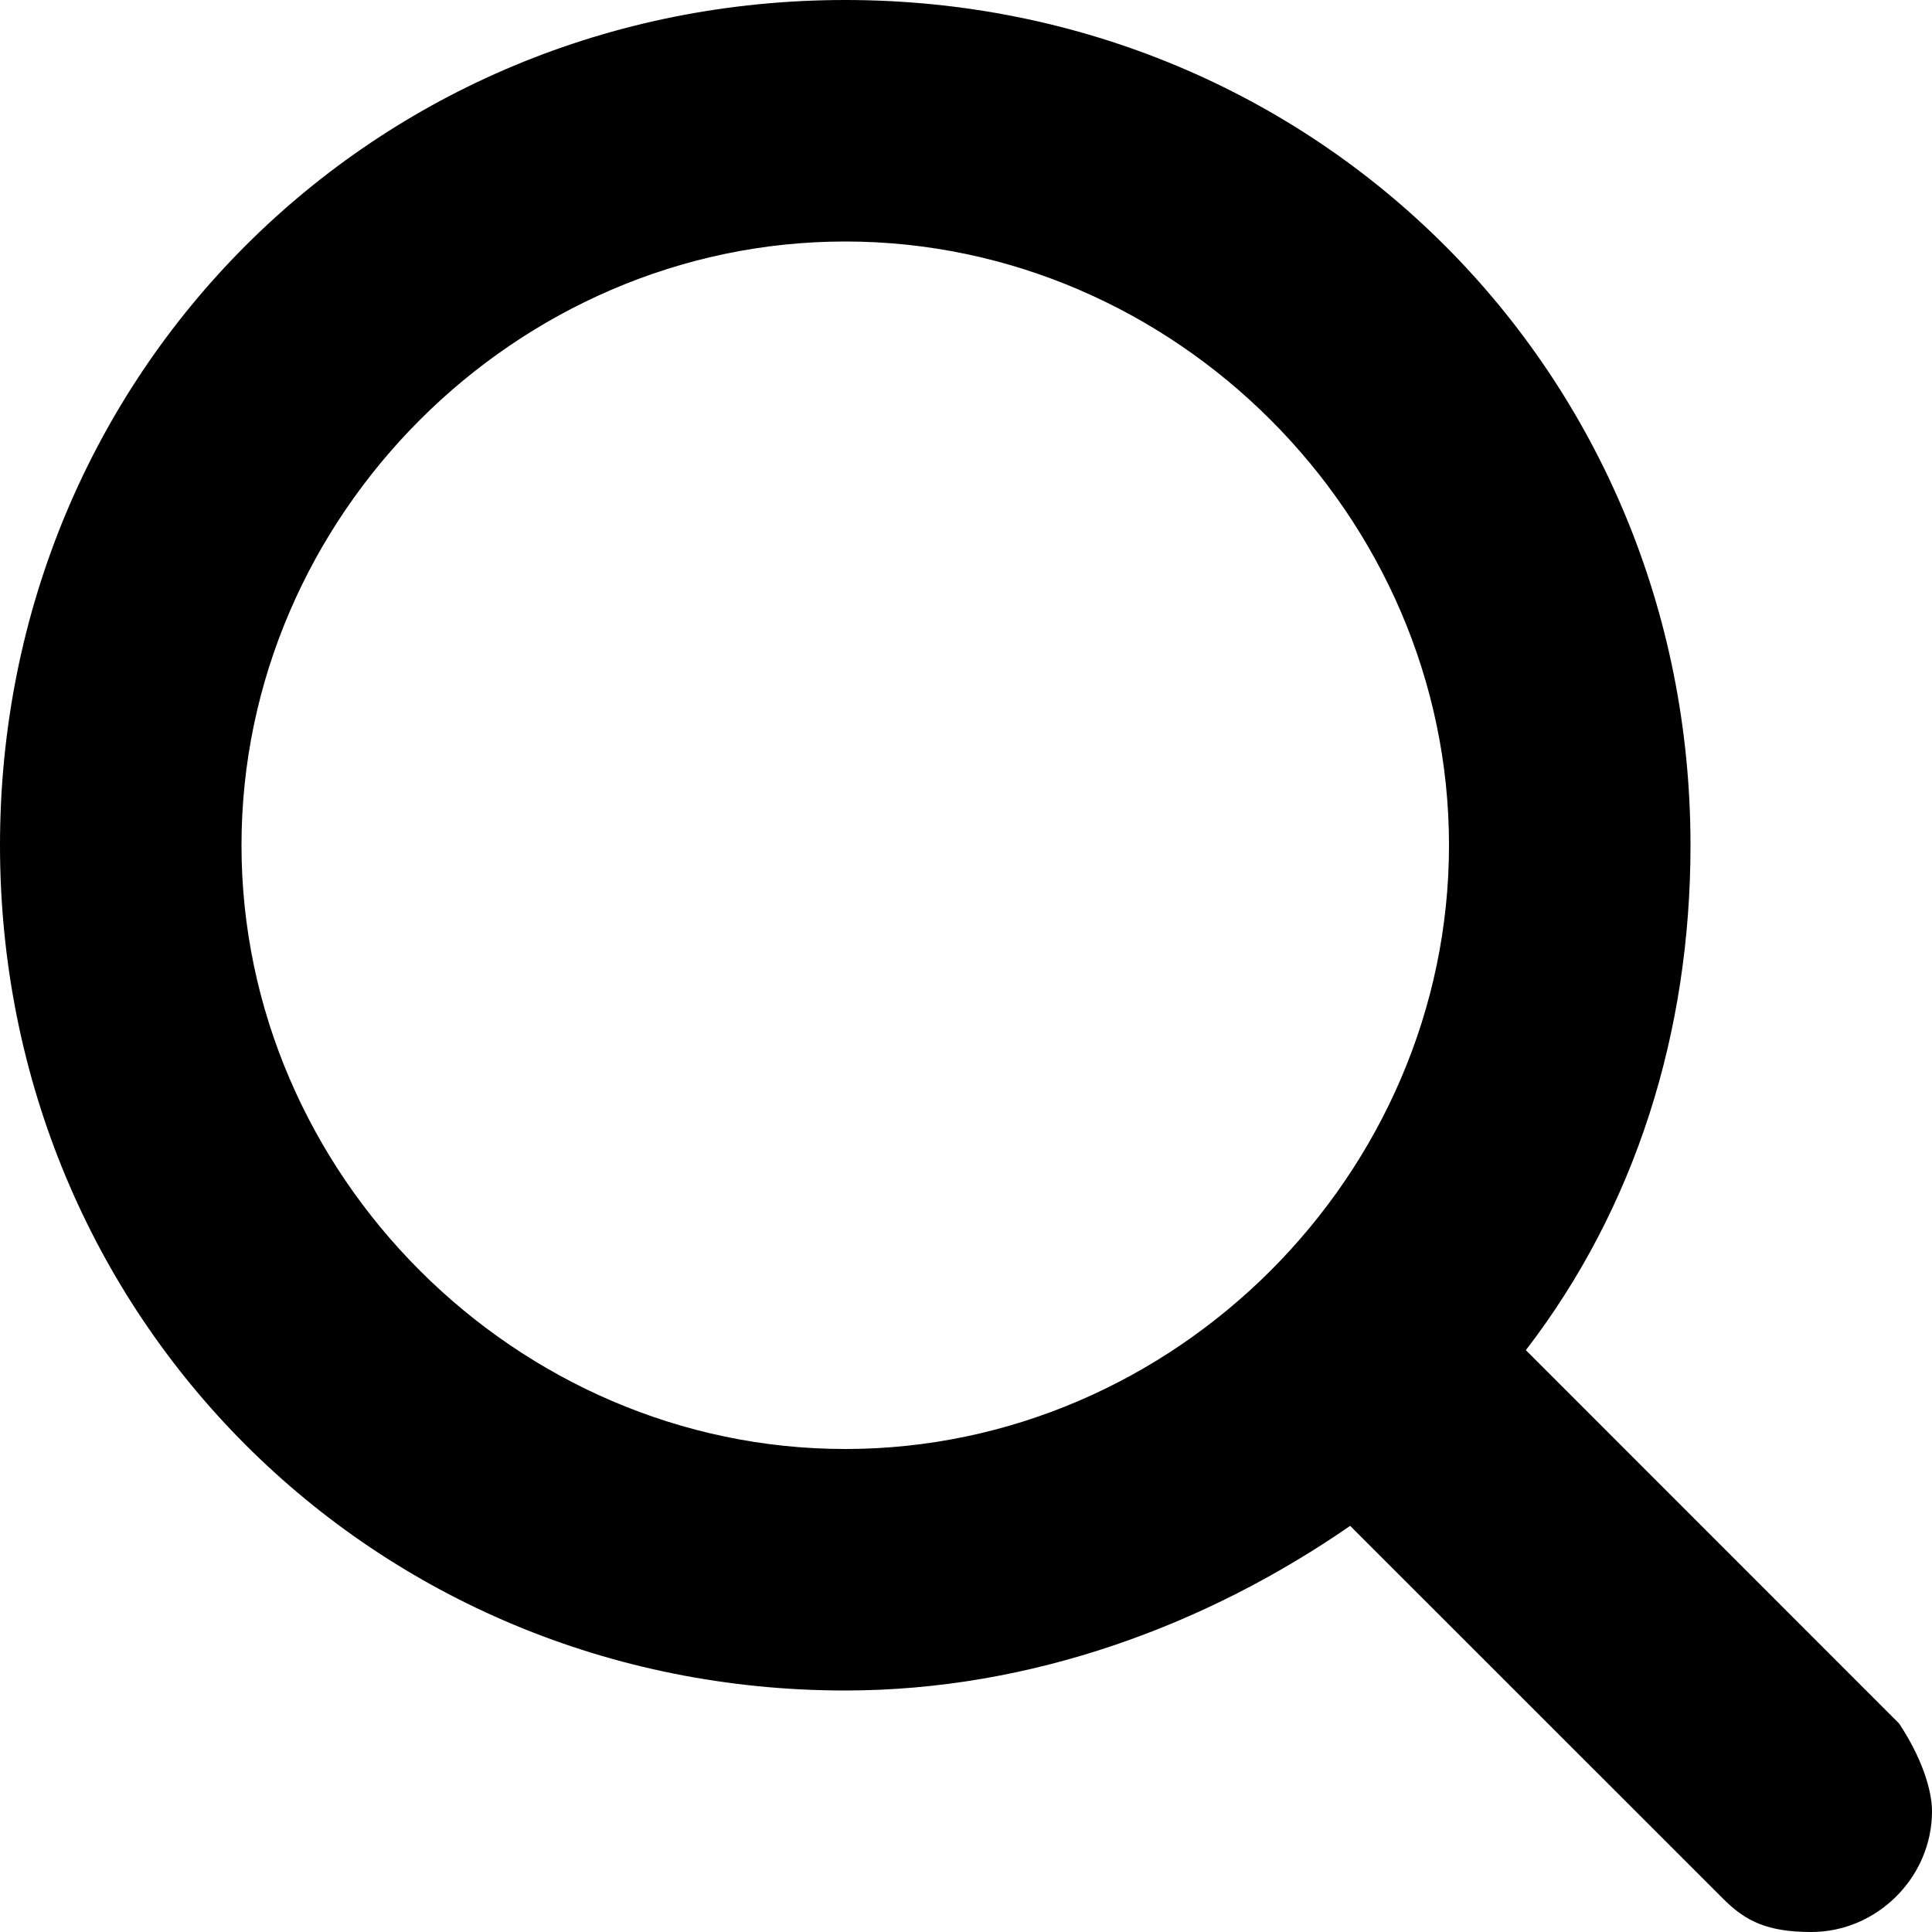
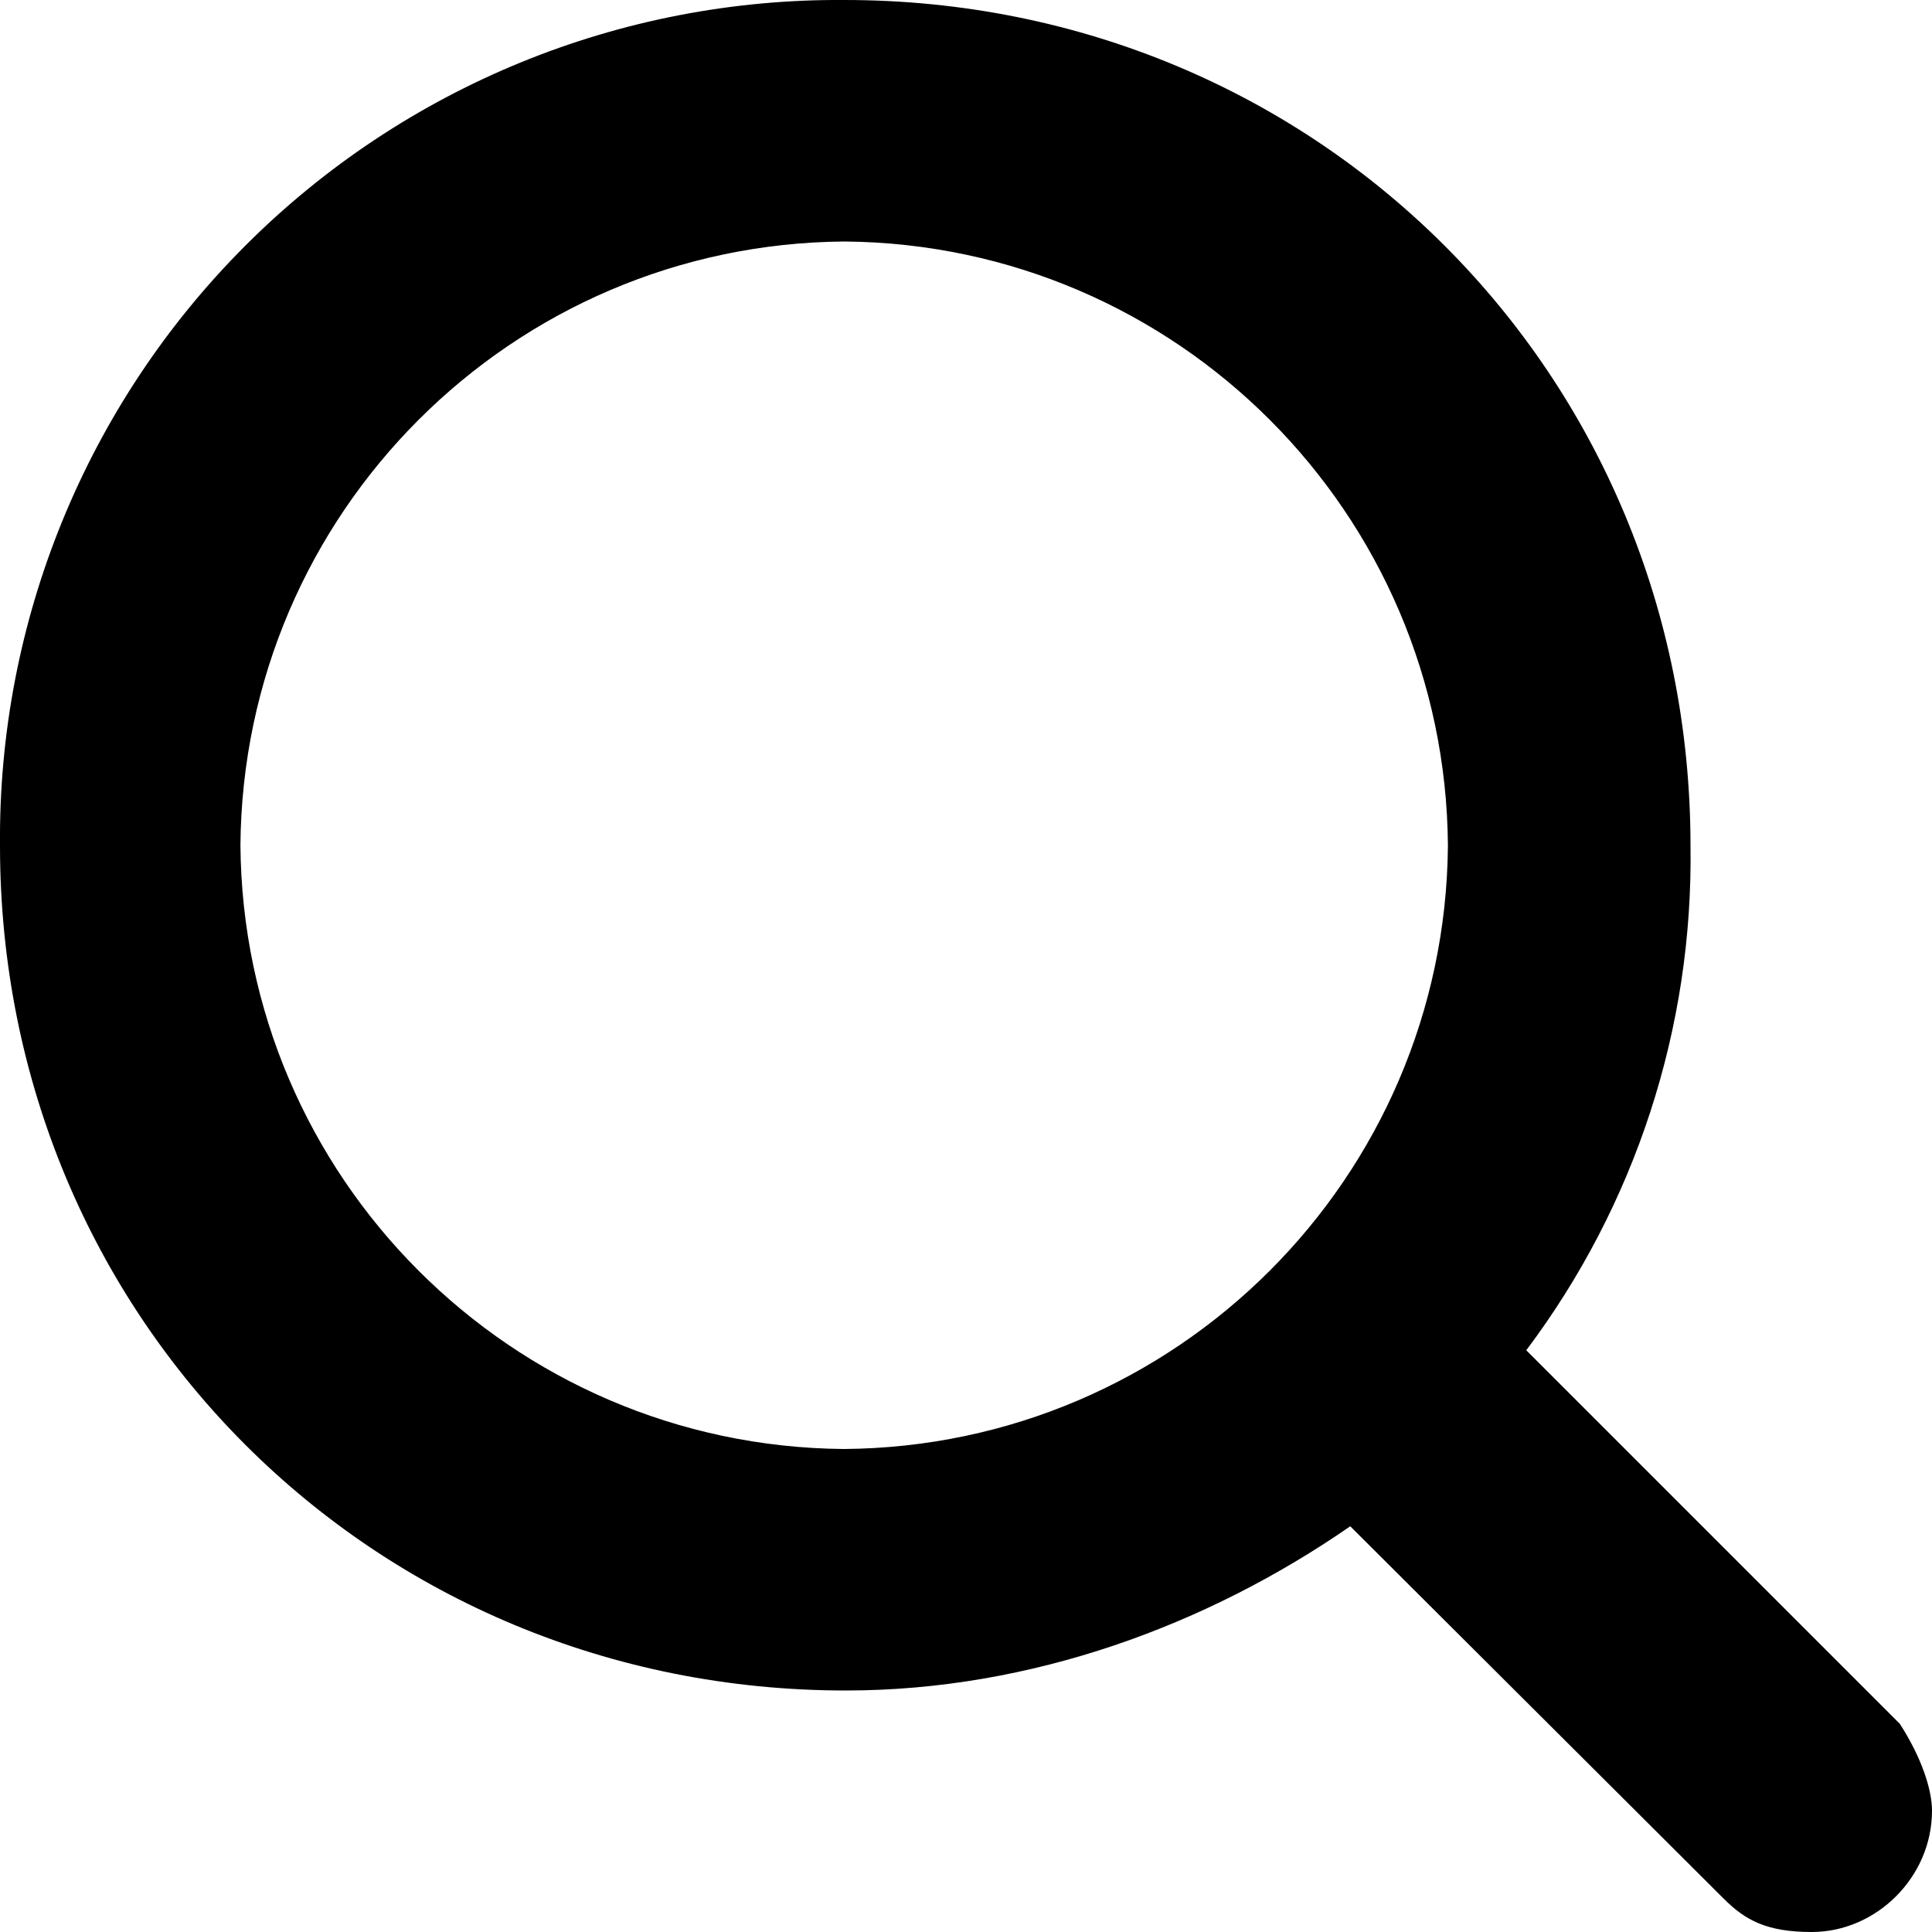
<svg xmlns="http://www.w3.org/2000/svg" width="18" height="18" viewBox="0 0 18 18">
-   <path d="M17.693 16.057L14.216 12.579C15.239 11.25 15.75 9.614 15.75 7.875C15.75 3.477 12.273 0 7.875 0C3.477 0 0 3.477 0 7.875C0 12.273 3.477 15.75 7.875 15.75C9.614 15.75 11.25 15.136 12.579 14.216L16.057 17.693C16.261 17.898 16.466 18 16.875 18C17.489 18 18 17.489 18 16.875C18 16.671 17.898 16.364 17.693 16.057ZM2.25 7.875C2.25 4.807 4.807 2.25 7.875 2.25C10.943 2.25 13.5 4.807 13.5 7.875C13.5 10.943 10.943 13.5 7.875 13.5C4.807 13.5 2.25 10.943 2.25 7.875Z" />
+   <path d="m17.7 16.06-3.48-3.48a7.63 7.63 0 0 0 1.53-4.7c0-4.4-3.48-7.88-7.88-7.88A7.81 7.81 0 0 0 0 7.88c0 4.4 3.48 7.87 7.88 7.87 1.73 0 3.37-.61 4.7-1.53l3.48 3.47c.2.2.4.31.82.31.6 0 1.12-.51 1.12-1.13 0-.2-.1-.5-.3-.81ZM2.24 7.88a5.67 5.67 0 0 1 5.63-5.63 5.67 5.67 0 0 1 5.62 5.63 5.67 5.67 0 0 1-5.63 5.62 5.67 5.67 0 0 1-5.62-5.63Z" />
</svg>
